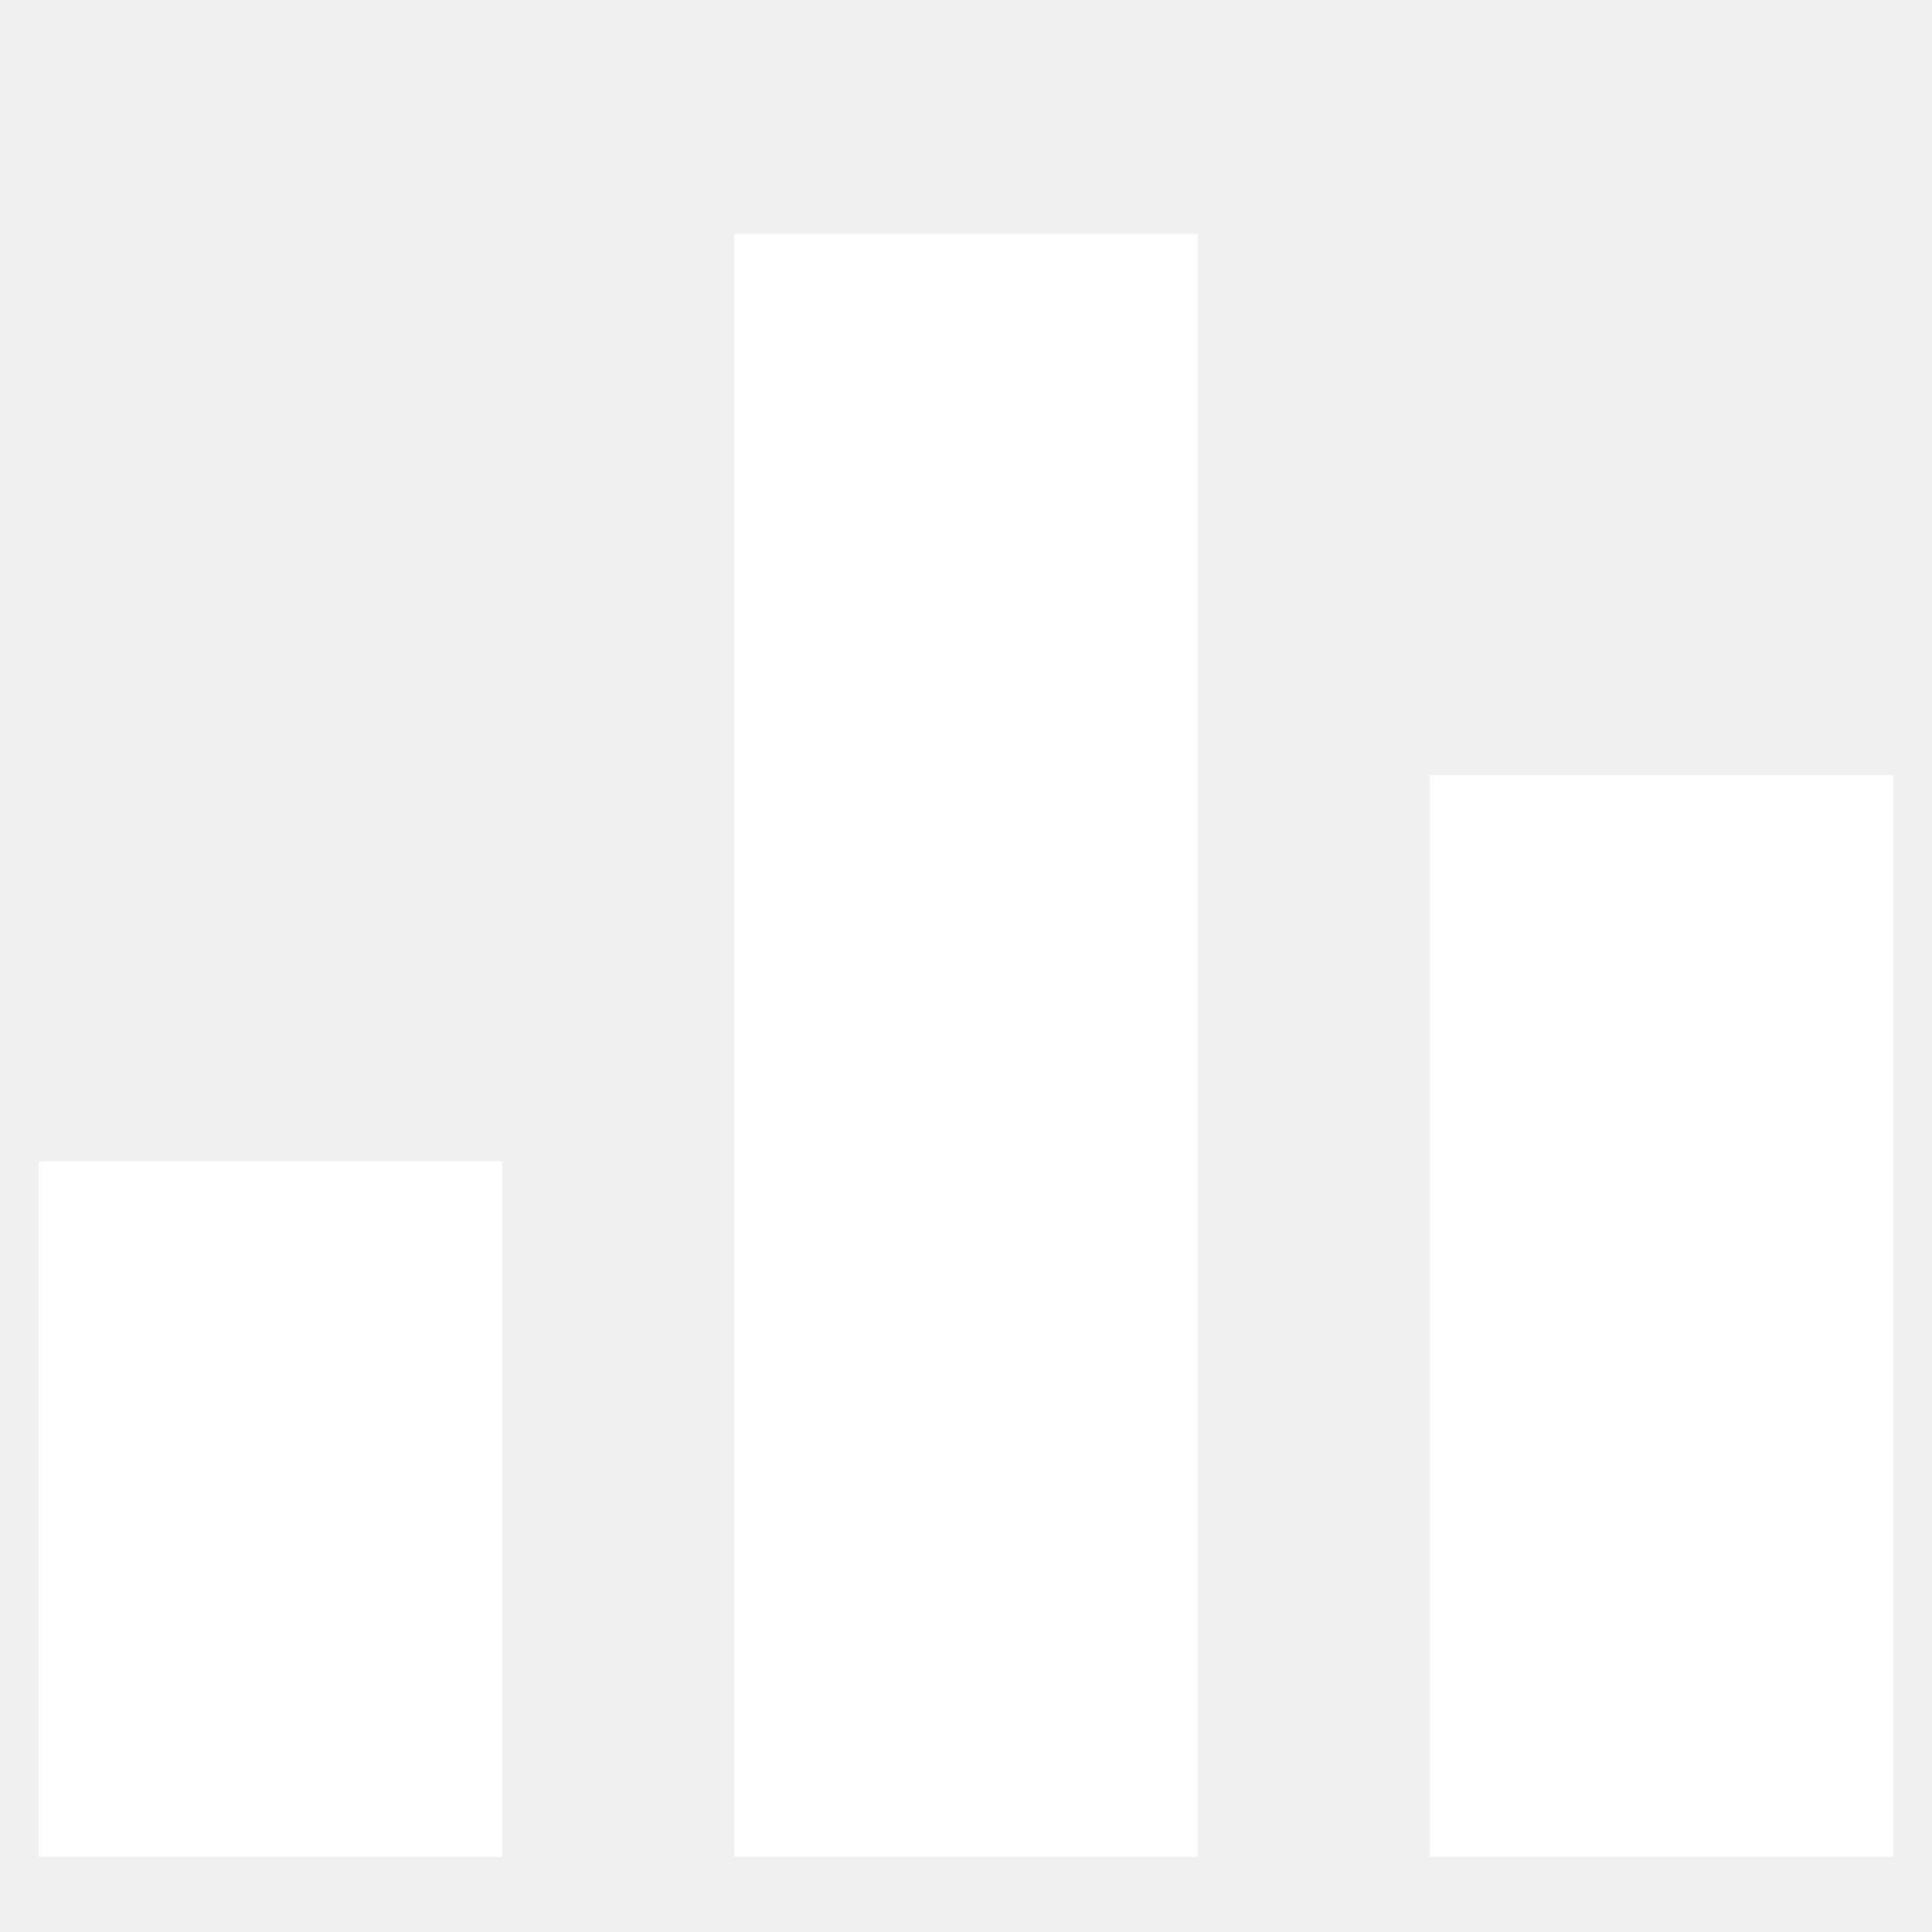
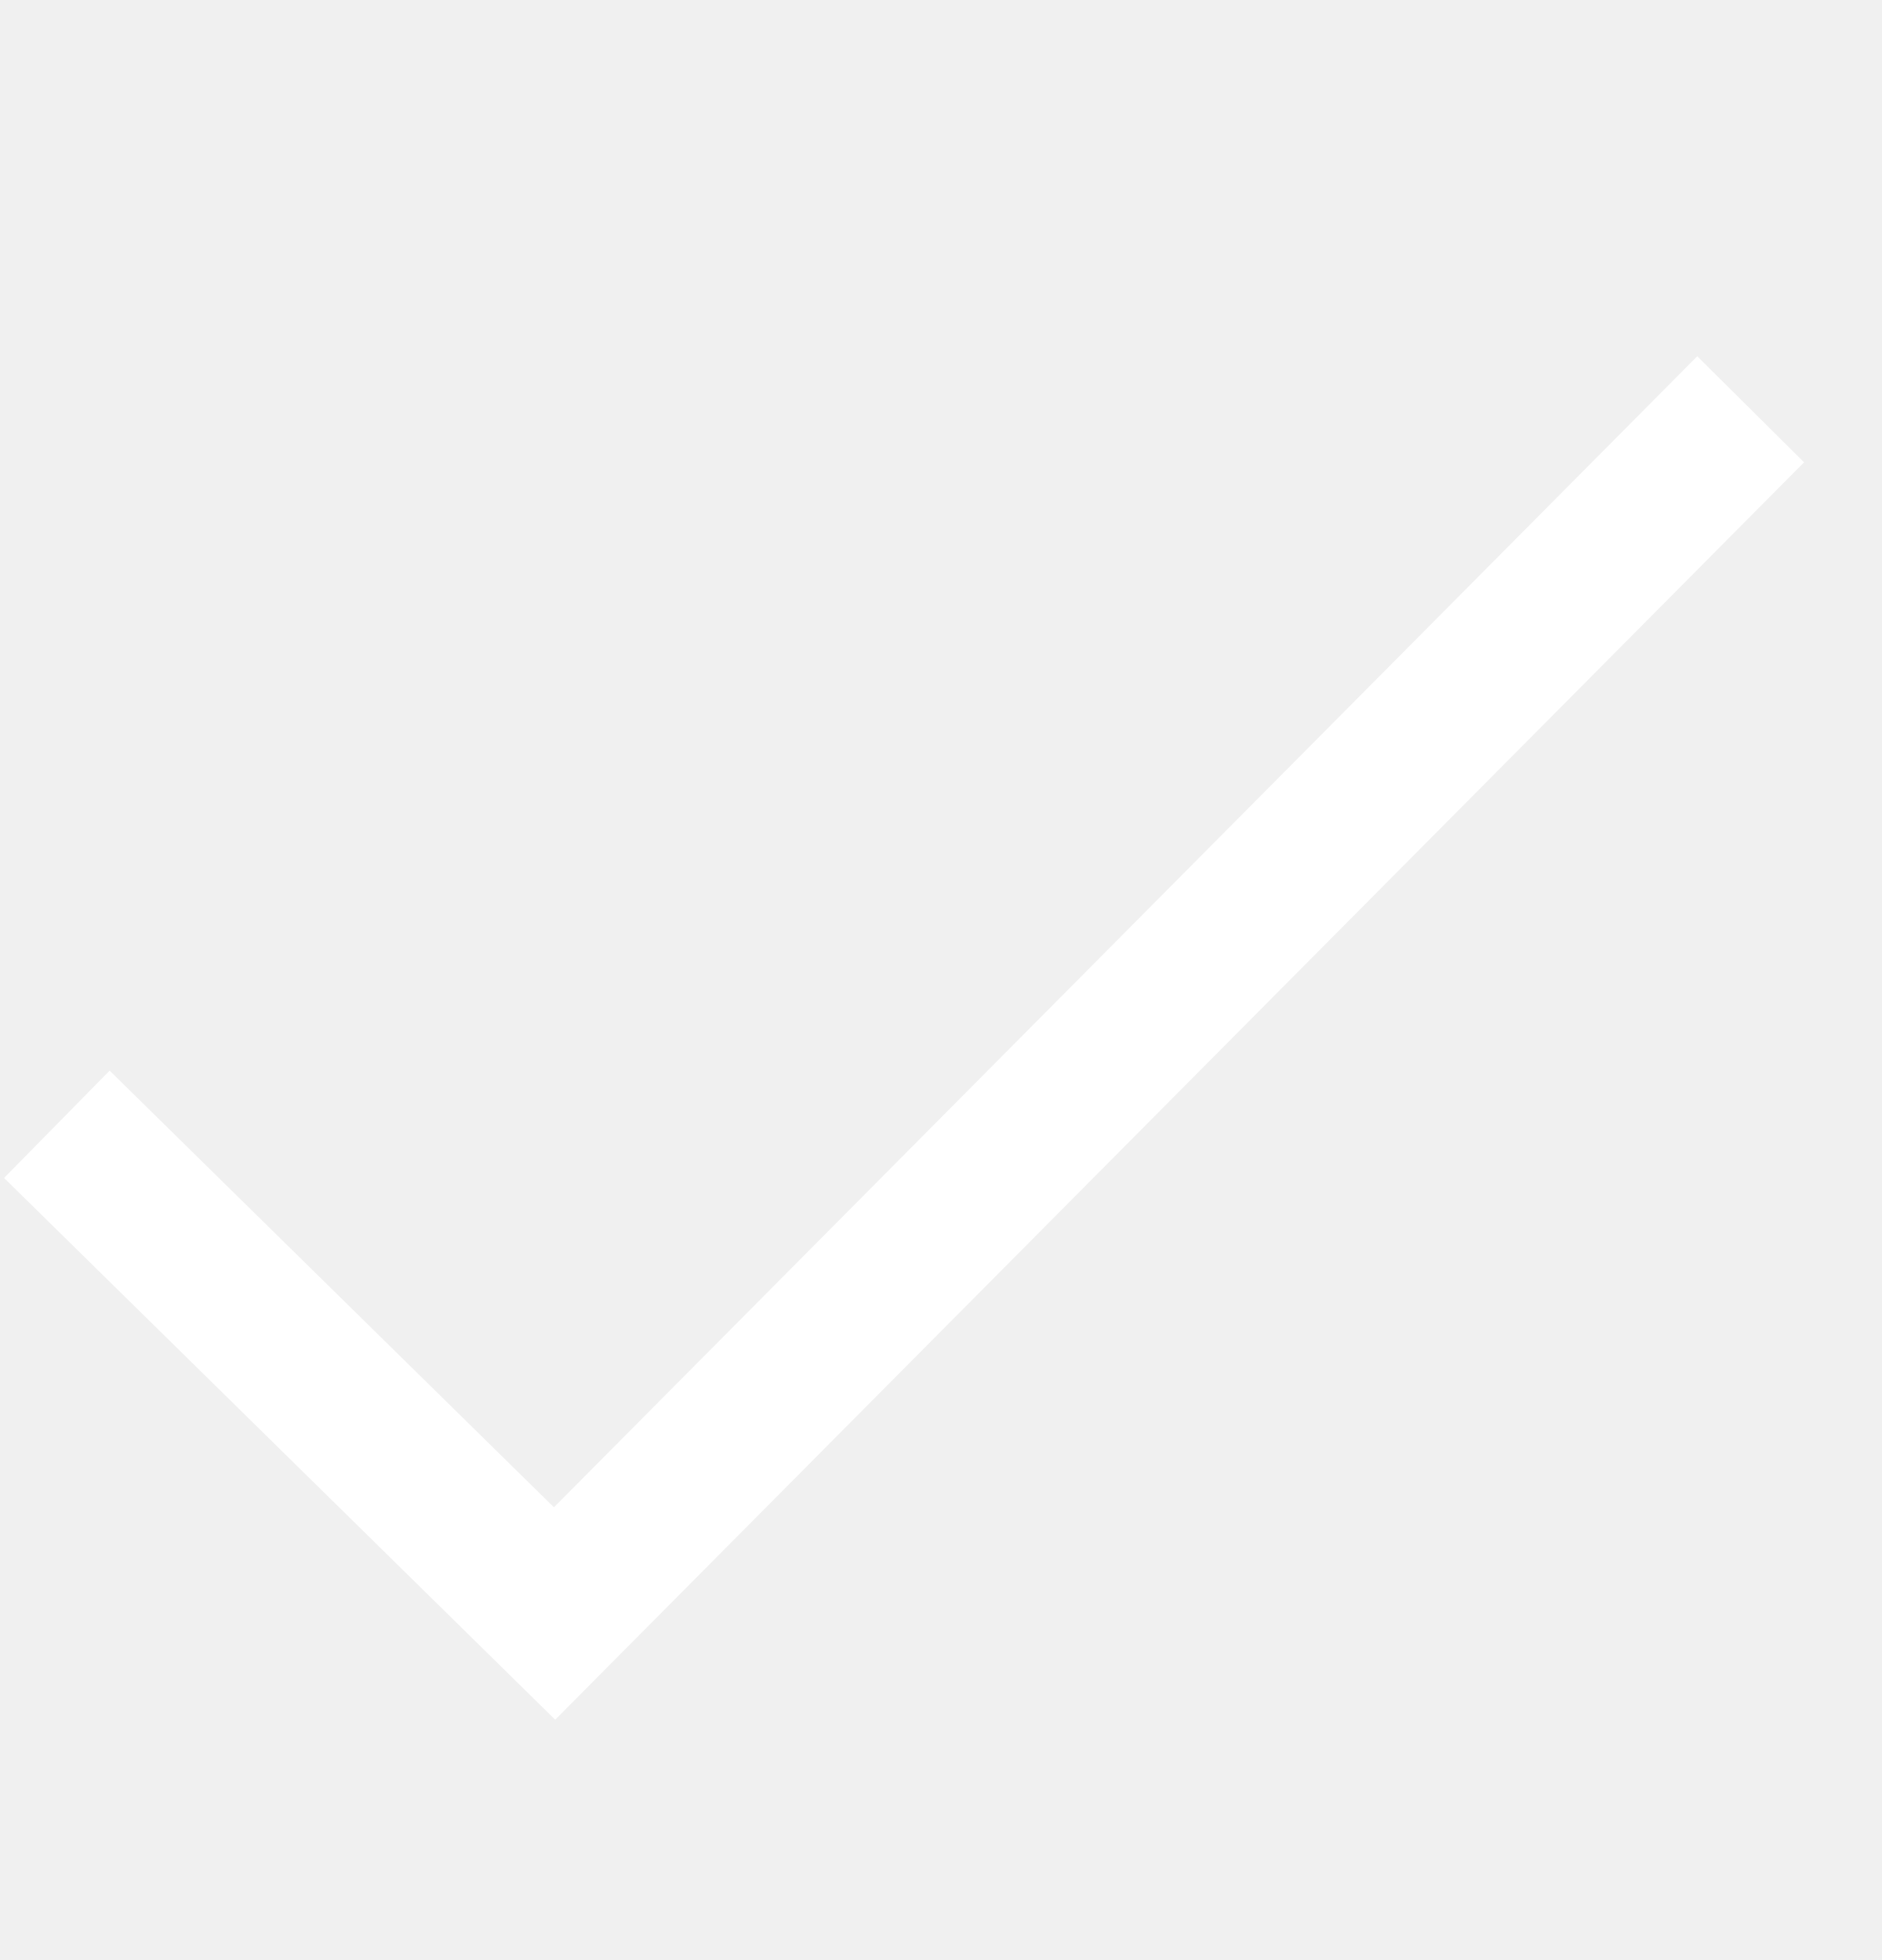
- <svg xmlns="http://www.w3.org/2000/svg" width="24" height="24" viewBox="0 0 24 24" fill="none">
-   <g clip-path="url(#clip0_4_2758)">
-     <mask id="mask0_4_2758" style="mask-type:luminance" maskUnits="userSpaceOnUse" x="0" y="0" width="24" height="24">
-       <path d="M23.52 0.027H0.48V23.067H23.52V0.027Z" fill="white" />
+ <svg xmlns="http://www.w3.org/2000/svg" width="24" height="25" viewBox="0 0 24 25" fill="none">
+   <g clip-path="url(#clip0_4_2738)">
+     <mask id="mask0_4_2738" style="mask-type:luminance" maskUnits="userSpaceOnUse" x="0" y="1" width="24" height="24">
+       <path d="M23.092 1.664H0.052V24.704H23.092V1.664Z" fill="white" />
    </mask>
-     <g mask="url(#mask0_4_2758)">
-       <path fill-rule="evenodd" clip-rule="evenodd" d="M9.12 2.907H14.88V23.067H9.12V2.907ZM0.48 14.427H6.24V23.067H0.48V14.427ZM23.52 9.627H17.76V23.067H23.52V9.627Z" fill="white" />
+     <g mask="url(#mask0_4_2738)">
+       <path fill-rule="evenodd" clip-rule="evenodd" d="M23.006 5.897L7.08 21.935L0.052 15.025L1.398 13.656L7.064 19.226L21.644 4.544L23.006 5.897Z" fill="white" />
    </g>
  </g>
  <defs>
-     <clipPath id="clip0_4_2758">
-       <rect width="24" height="24" fill="white" />
+     <clipPath id="clip0_4_2738">
+       <rect width="24" height="24" fill="white" transform="translate(0 0.708984)" />
    </clipPath>
  </defs>
</svg>
